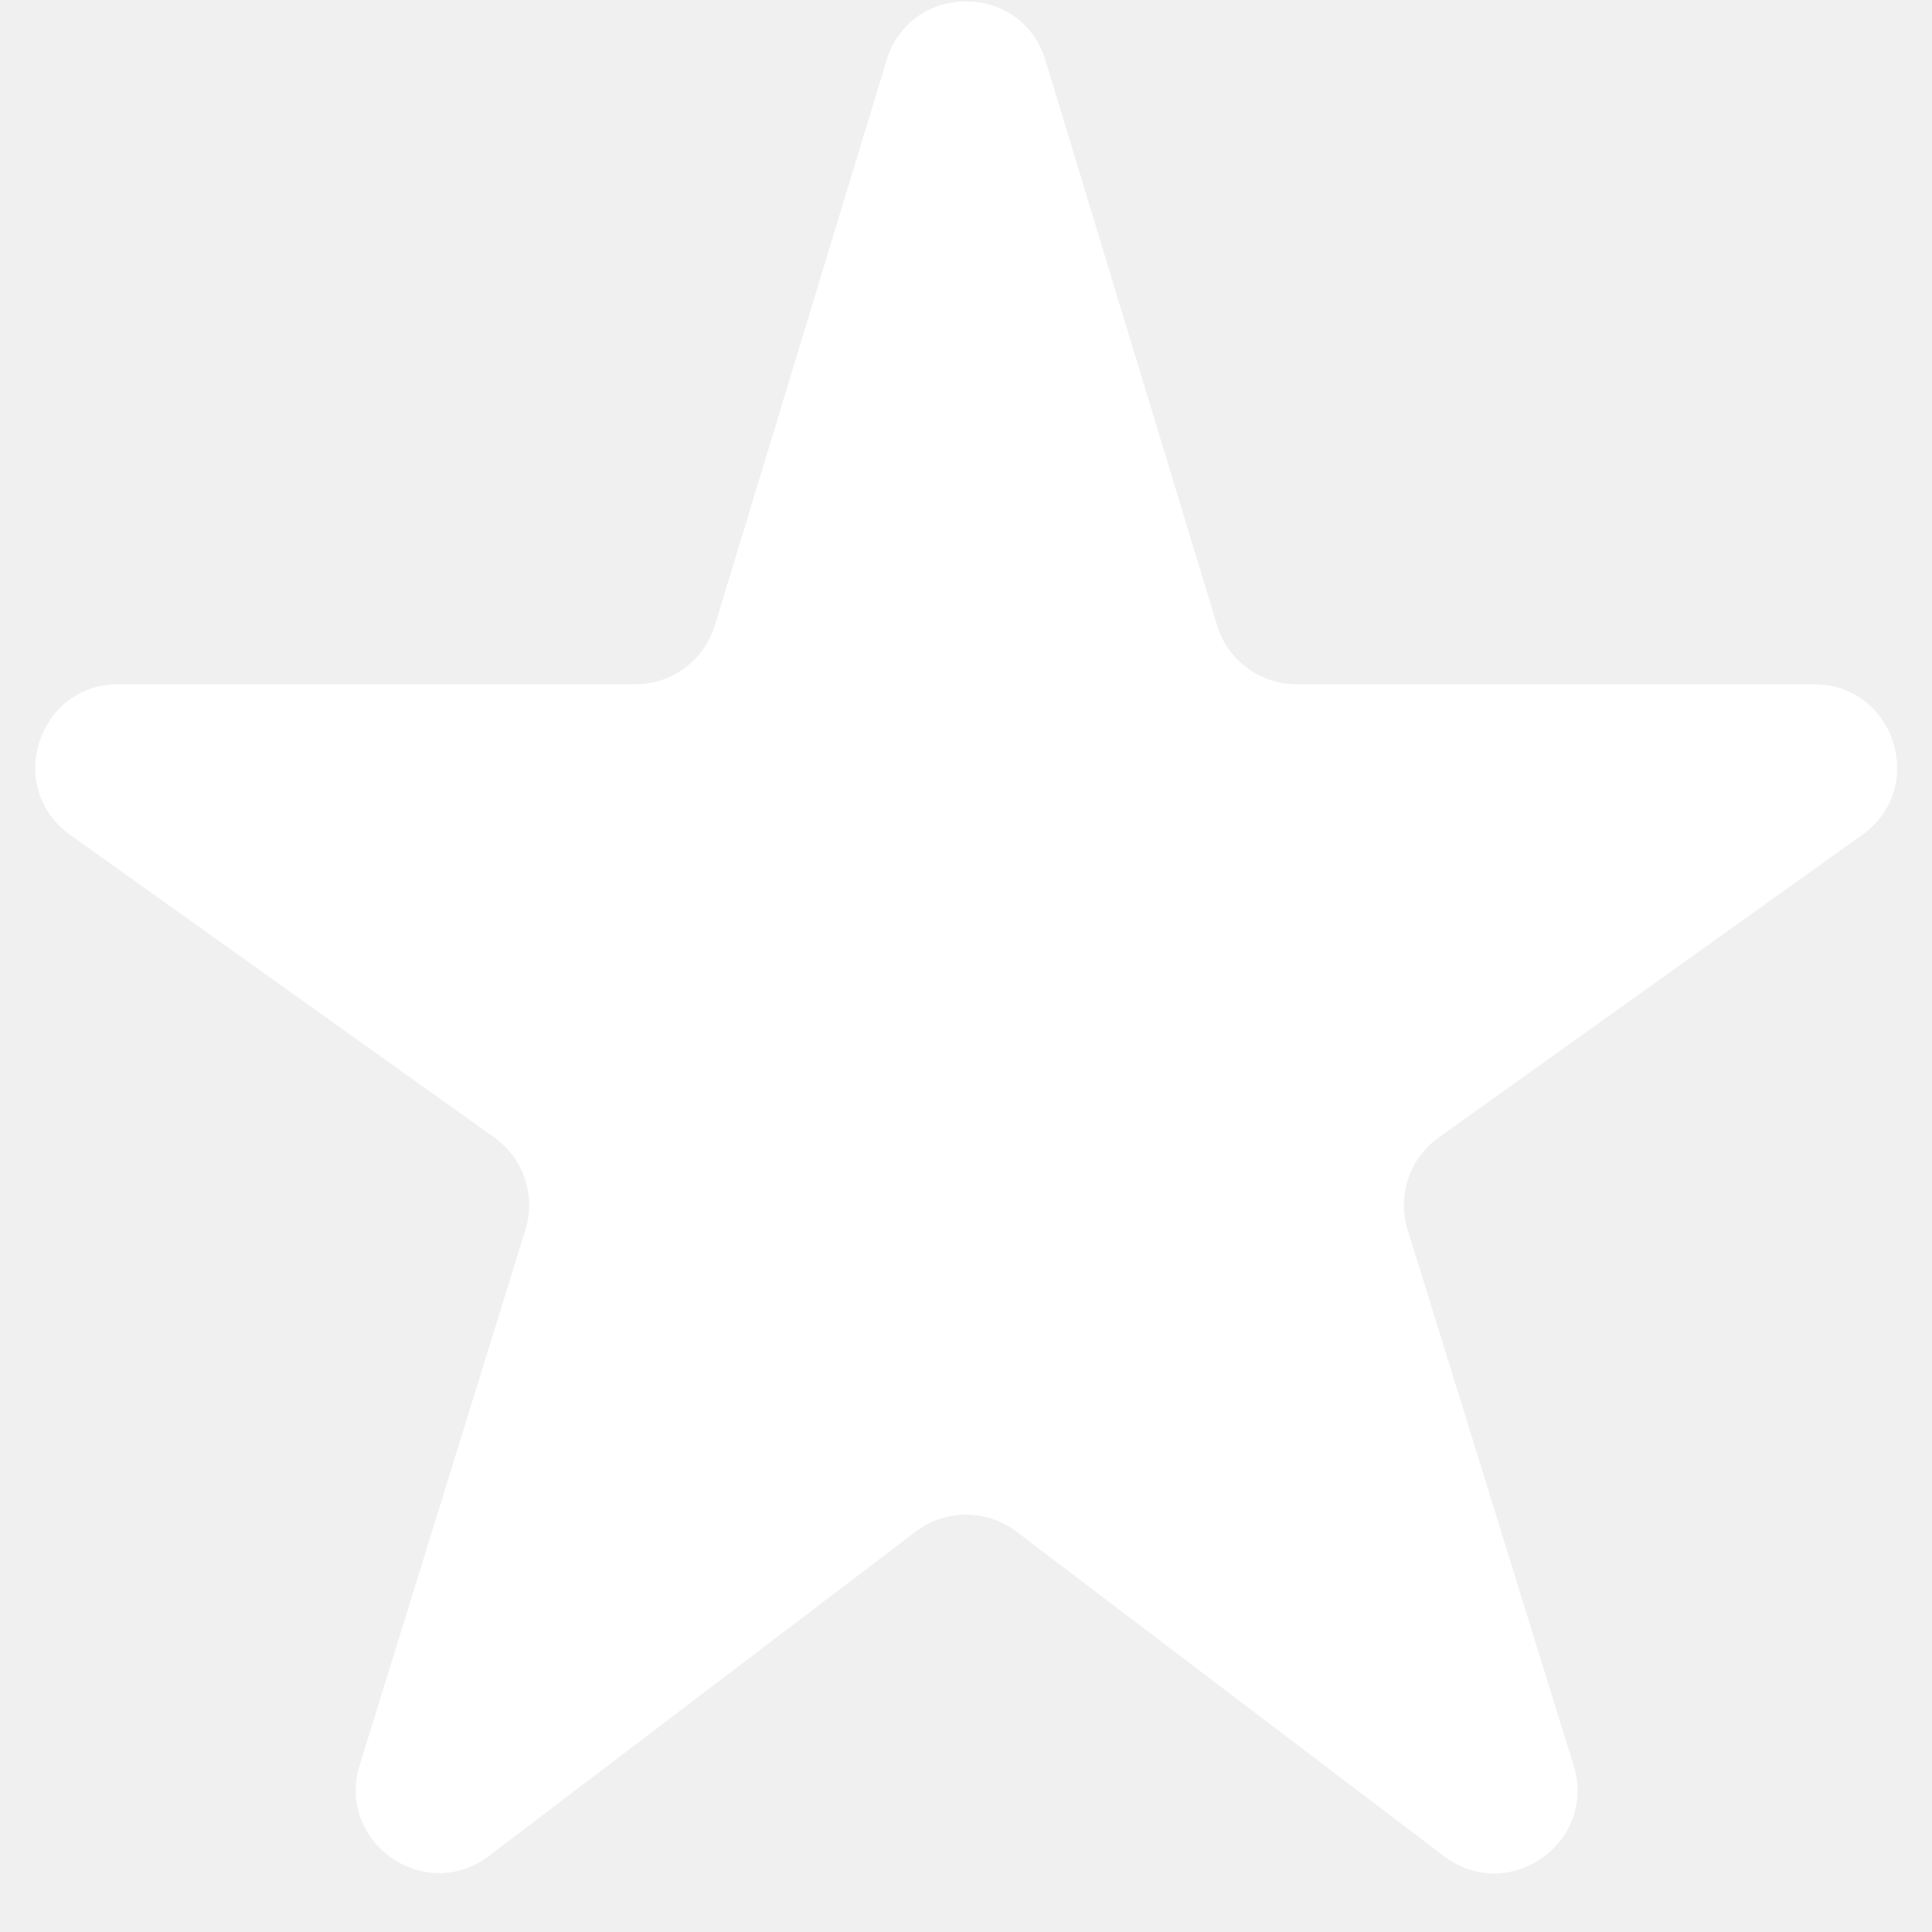
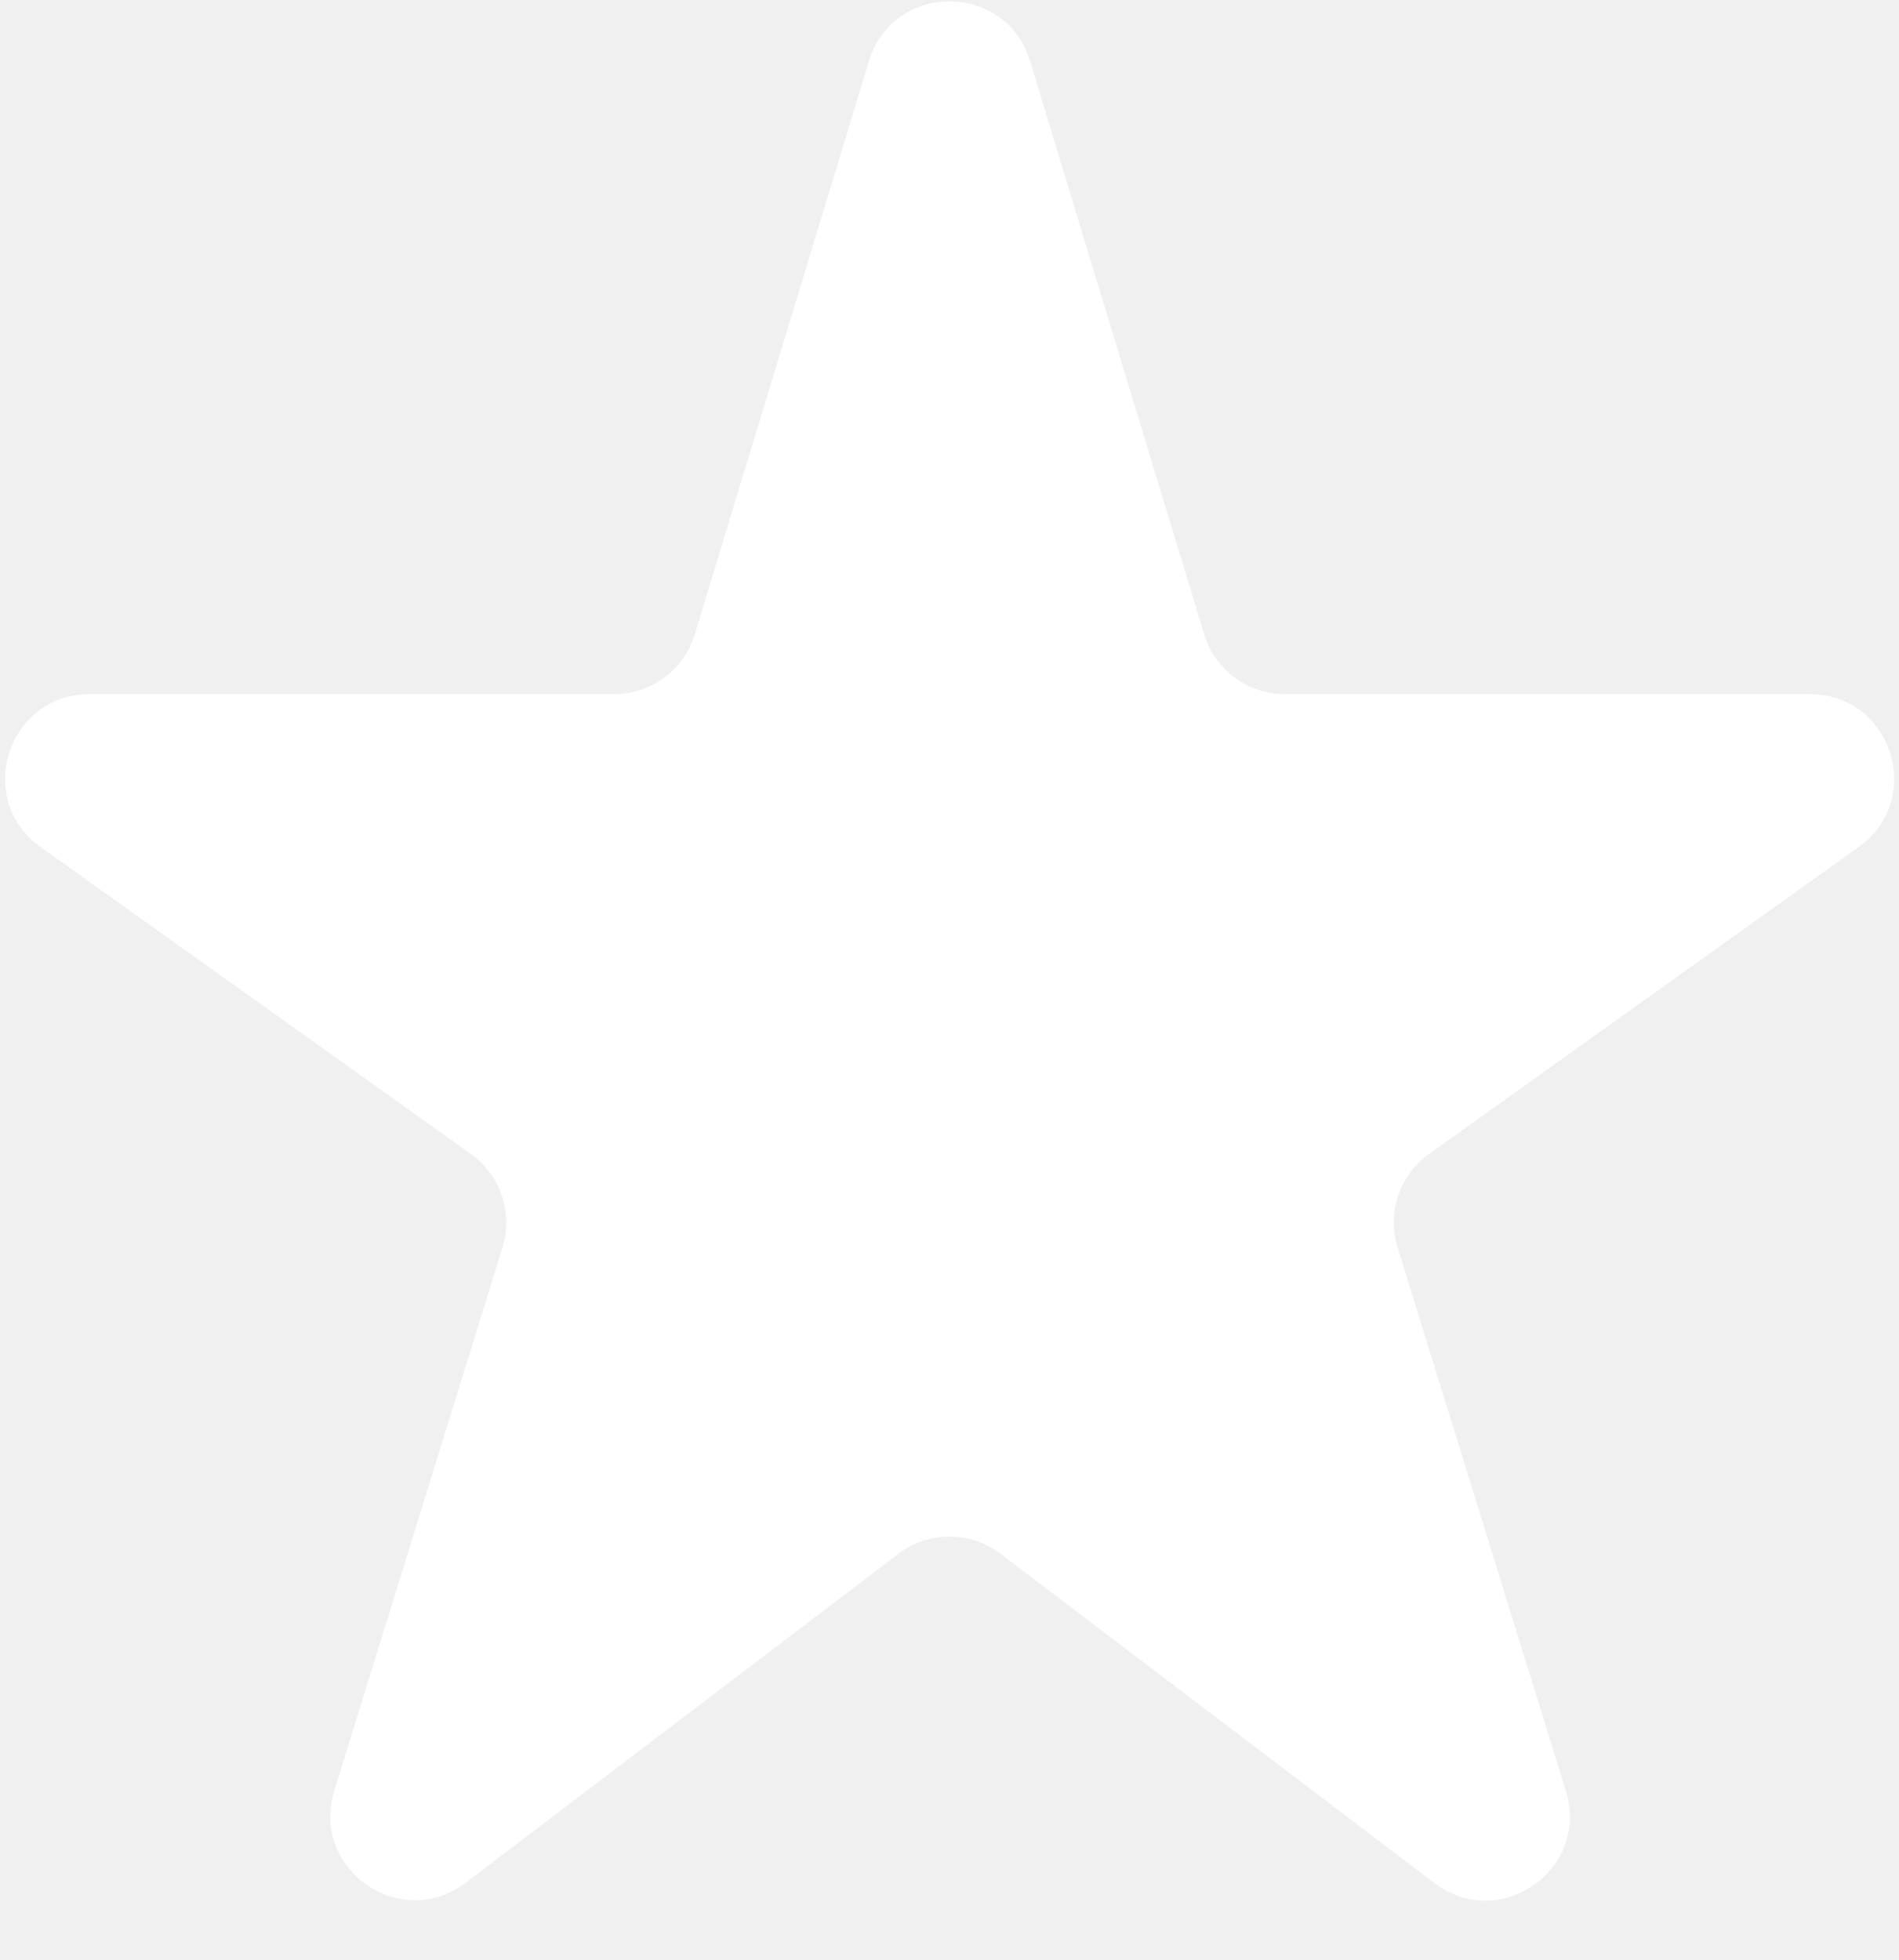
- <svg xmlns="http://www.w3.org/2000/svg" width="32" height="32" viewBox="0 0 32 32" fill="none">
-   <path d="M21.474 11.333C20.869 11.333 20.335 10.937 20.159 10.358L17.316 0.998C16.921 -0.302 15.079 -0.302 14.684 0.998L11.841 10.358C11.665 10.937 11.131 11.333 10.526 11.333H1.961C0.623 11.333 0.073 13.05 1.162 13.828L8.188 18.841C8.671 19.186 8.878 19.801 8.703 20.367L5.957 29.237C5.561 30.515 7.038 31.548 8.102 30.738L15.169 25.367C15.66 24.994 16.34 24.993 16.832 25.366L23.919 30.745C24.984 31.553 26.459 30.52 26.064 29.243L23.315 20.367C23.14 19.8 23.347 19.186 23.829 18.841L30.845 13.827C31.933 13.049 31.383 11.333 30.045 11.333H21.474Z" fill="white" />
+ <svg xmlns="http://www.w3.org/2000/svg" width="31" height="32" viewBox="0 0 31 32" fill="none">
+   <path d="M20.975 11.333C20.369 11.333 19.835 10.937 19.659 10.358L16.816 0.998C16.421 -0.302 14.58 -0.302 14.185 0.998L11.342 10.358C11.166 10.937 10.631 11.333 10.026 11.333H1.461C0.123 11.333 -0.427 13.05 0.662 13.828L7.688 18.841C8.171 19.186 8.379 19.801 8.203 20.367L5.457 29.237C5.061 30.515 6.538 31.548 7.603 30.738L14.669 25.367C15.16 24.994 15.841 24.993 16.332 25.366L23.419 30.745C24.484 31.553 25.959 30.52 25.564 29.243L22.816 20.367C22.64 19.8 22.847 19.186 23.329 18.841L30.345 13.827C31.433 13.049 30.883 11.333 29.545 11.333H20.975Z" fill="white" />
</svg>
